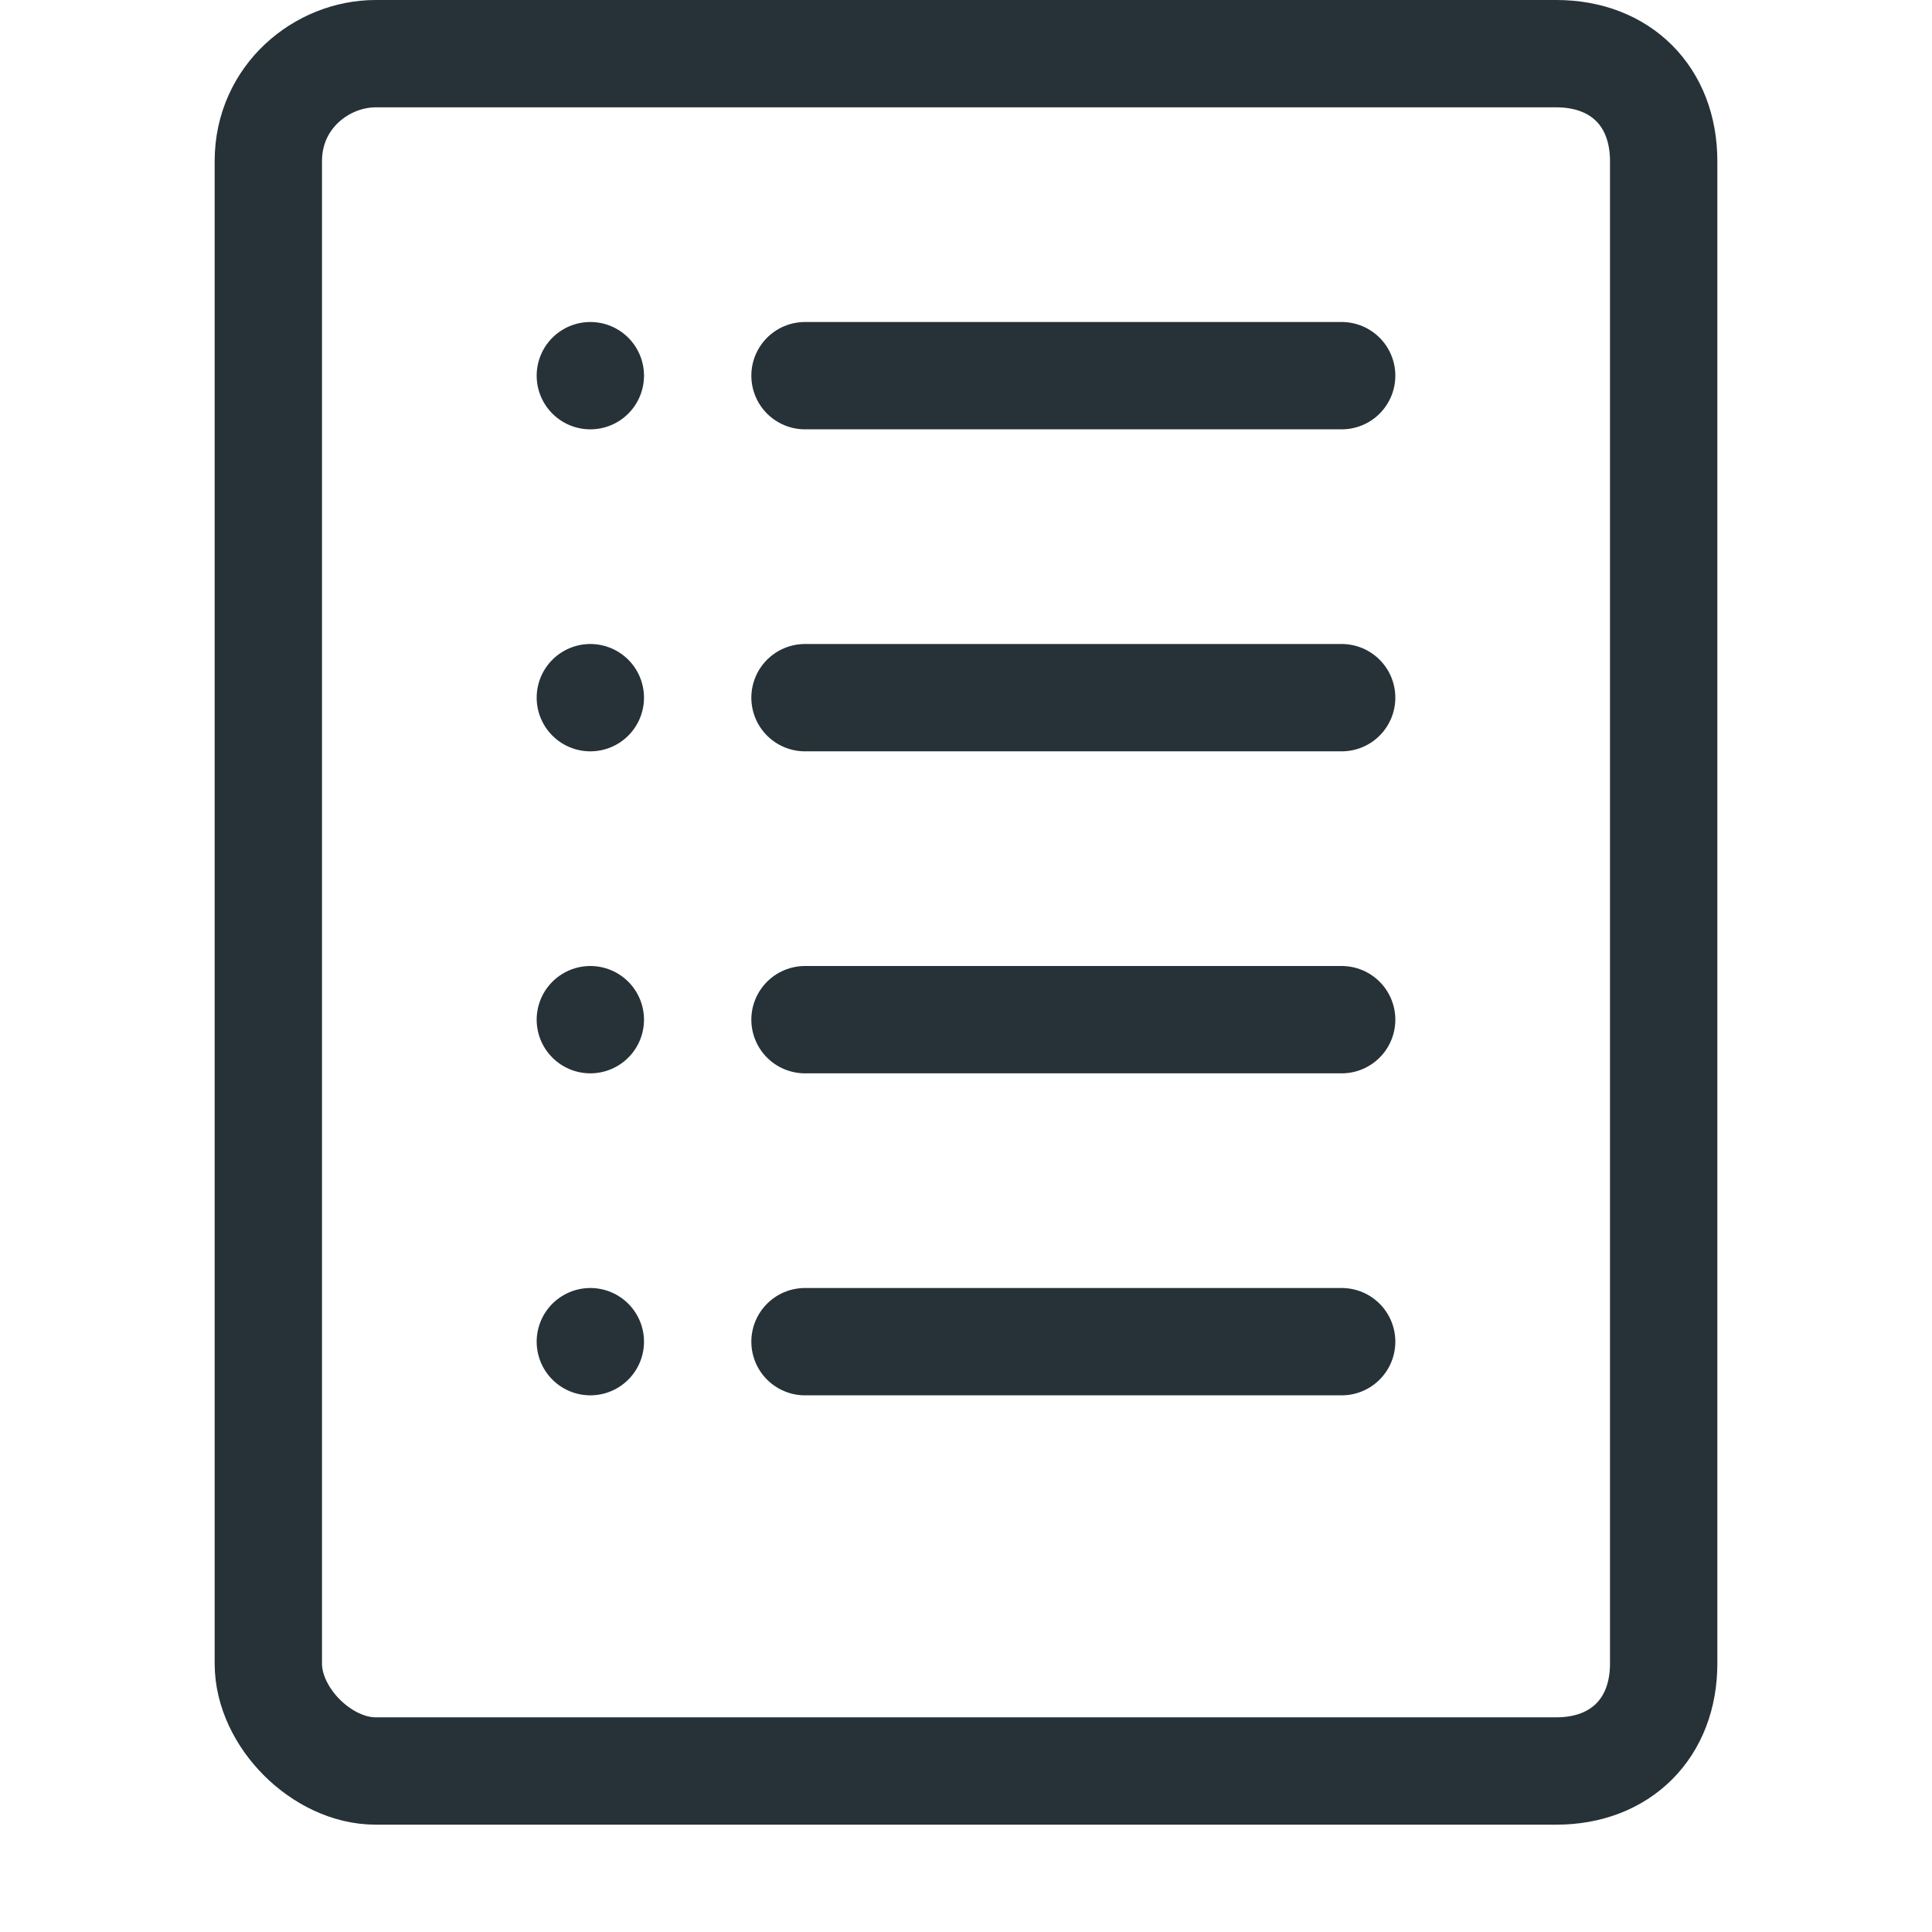
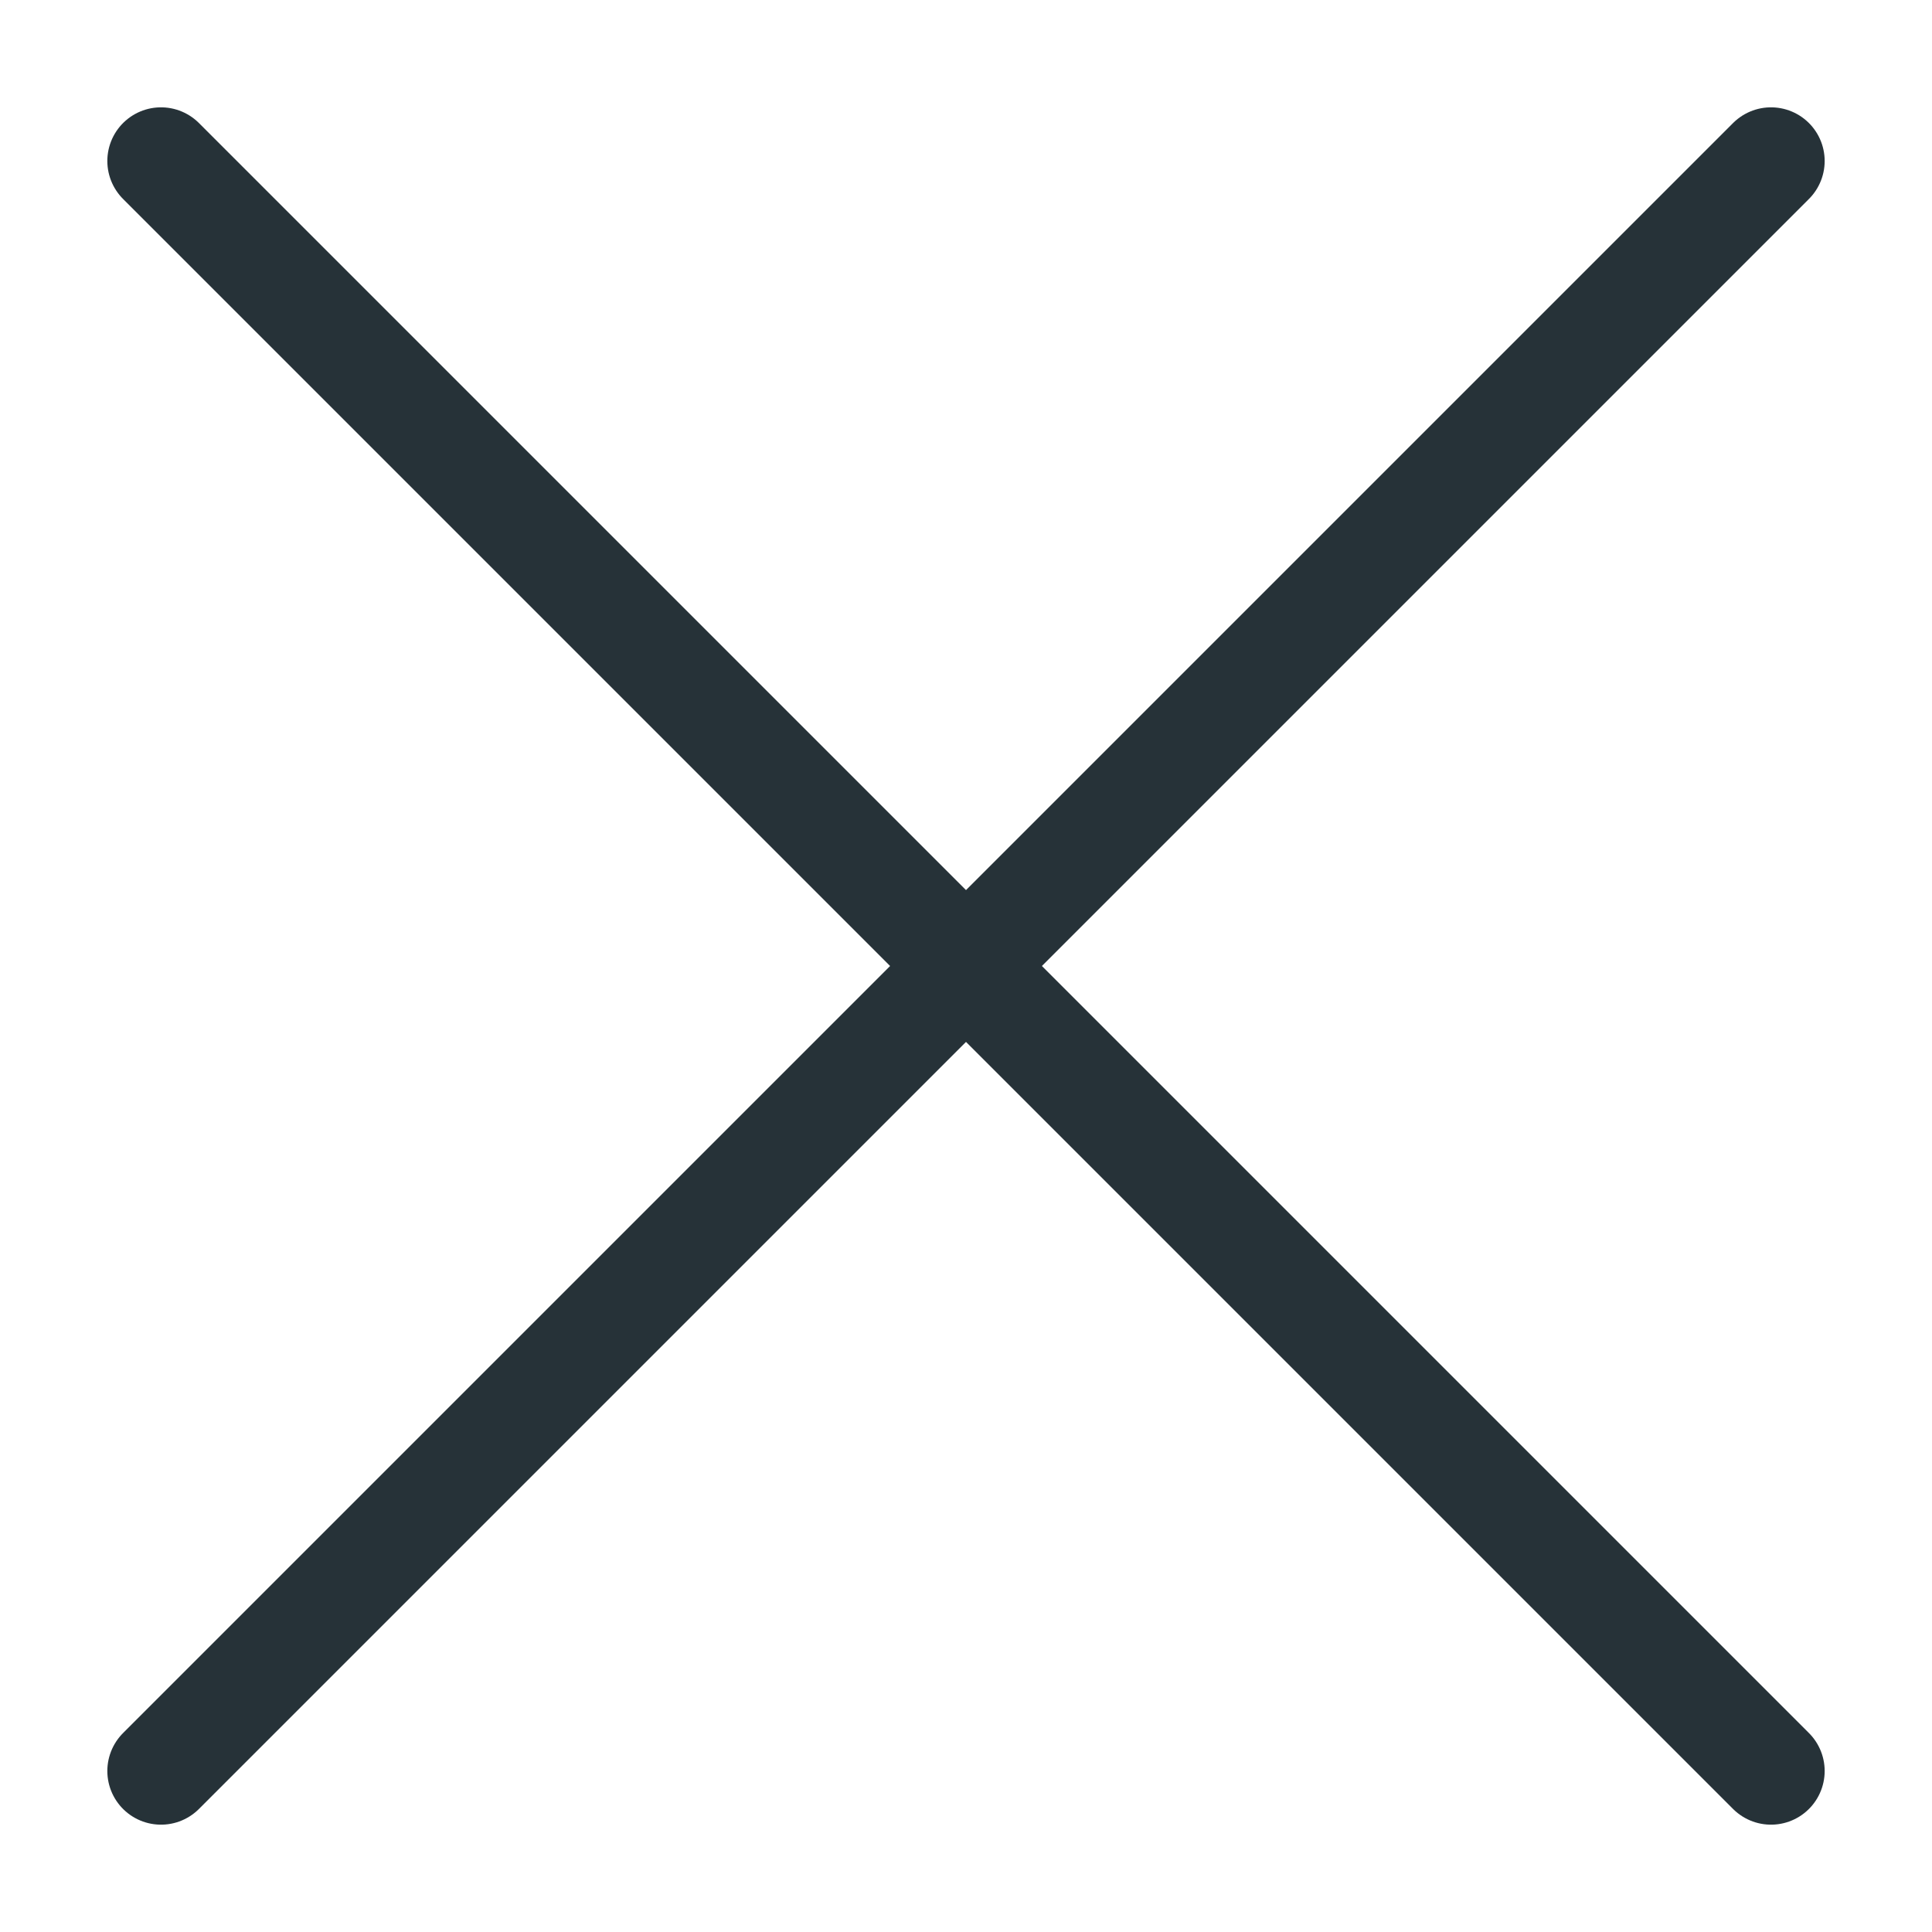
- <svg xmlns="http://www.w3.org/2000/svg" viewBox="0 0 18 18" xml:space="preserve">
-   <path fill="none" stroke="#263238" stroke-linecap="round" stroke-linejoin="round" stroke-miterlimit="10" d="M14.5 16.5h-11c-.5 0-1-.5-1-1v-14c0-.6.5-1 1-1h11c.6 0 1 .4 1 1v14c0 .6-.4 1-1 1zm-7-13h5m-5 3h5m-5 3h5m-5 3h5m-7-9h0m0 3h0m0 3h0m0 3h0" />
+ <svg xmlns="http://www.w3.org/2000/svg" xml:space="preserve" style="enable-background:new 0 0 18 18;" viewBox="0 0 18 18" y="0px" x="0px" id="Layer_1" version="1.1">
+   <defs id="defs3777" />
+   <style id="style3766" type="text/css">
+ 	.st0{fill:none;stroke:#263238;stroke-linecap:round;stroke-linejoin:round;stroke-miterlimit:10;}
+ </style>
+   <g id="g3772">
+     <line id="line3768" y2="1.5" x2="16.5" y1="16.5" x1="1.5" class="st0" />
+     <line id="line3770" y2="1.5" x2="1.5" y1="16.5" x1="16.5" class="st0" />
+   </g>
</svg>
